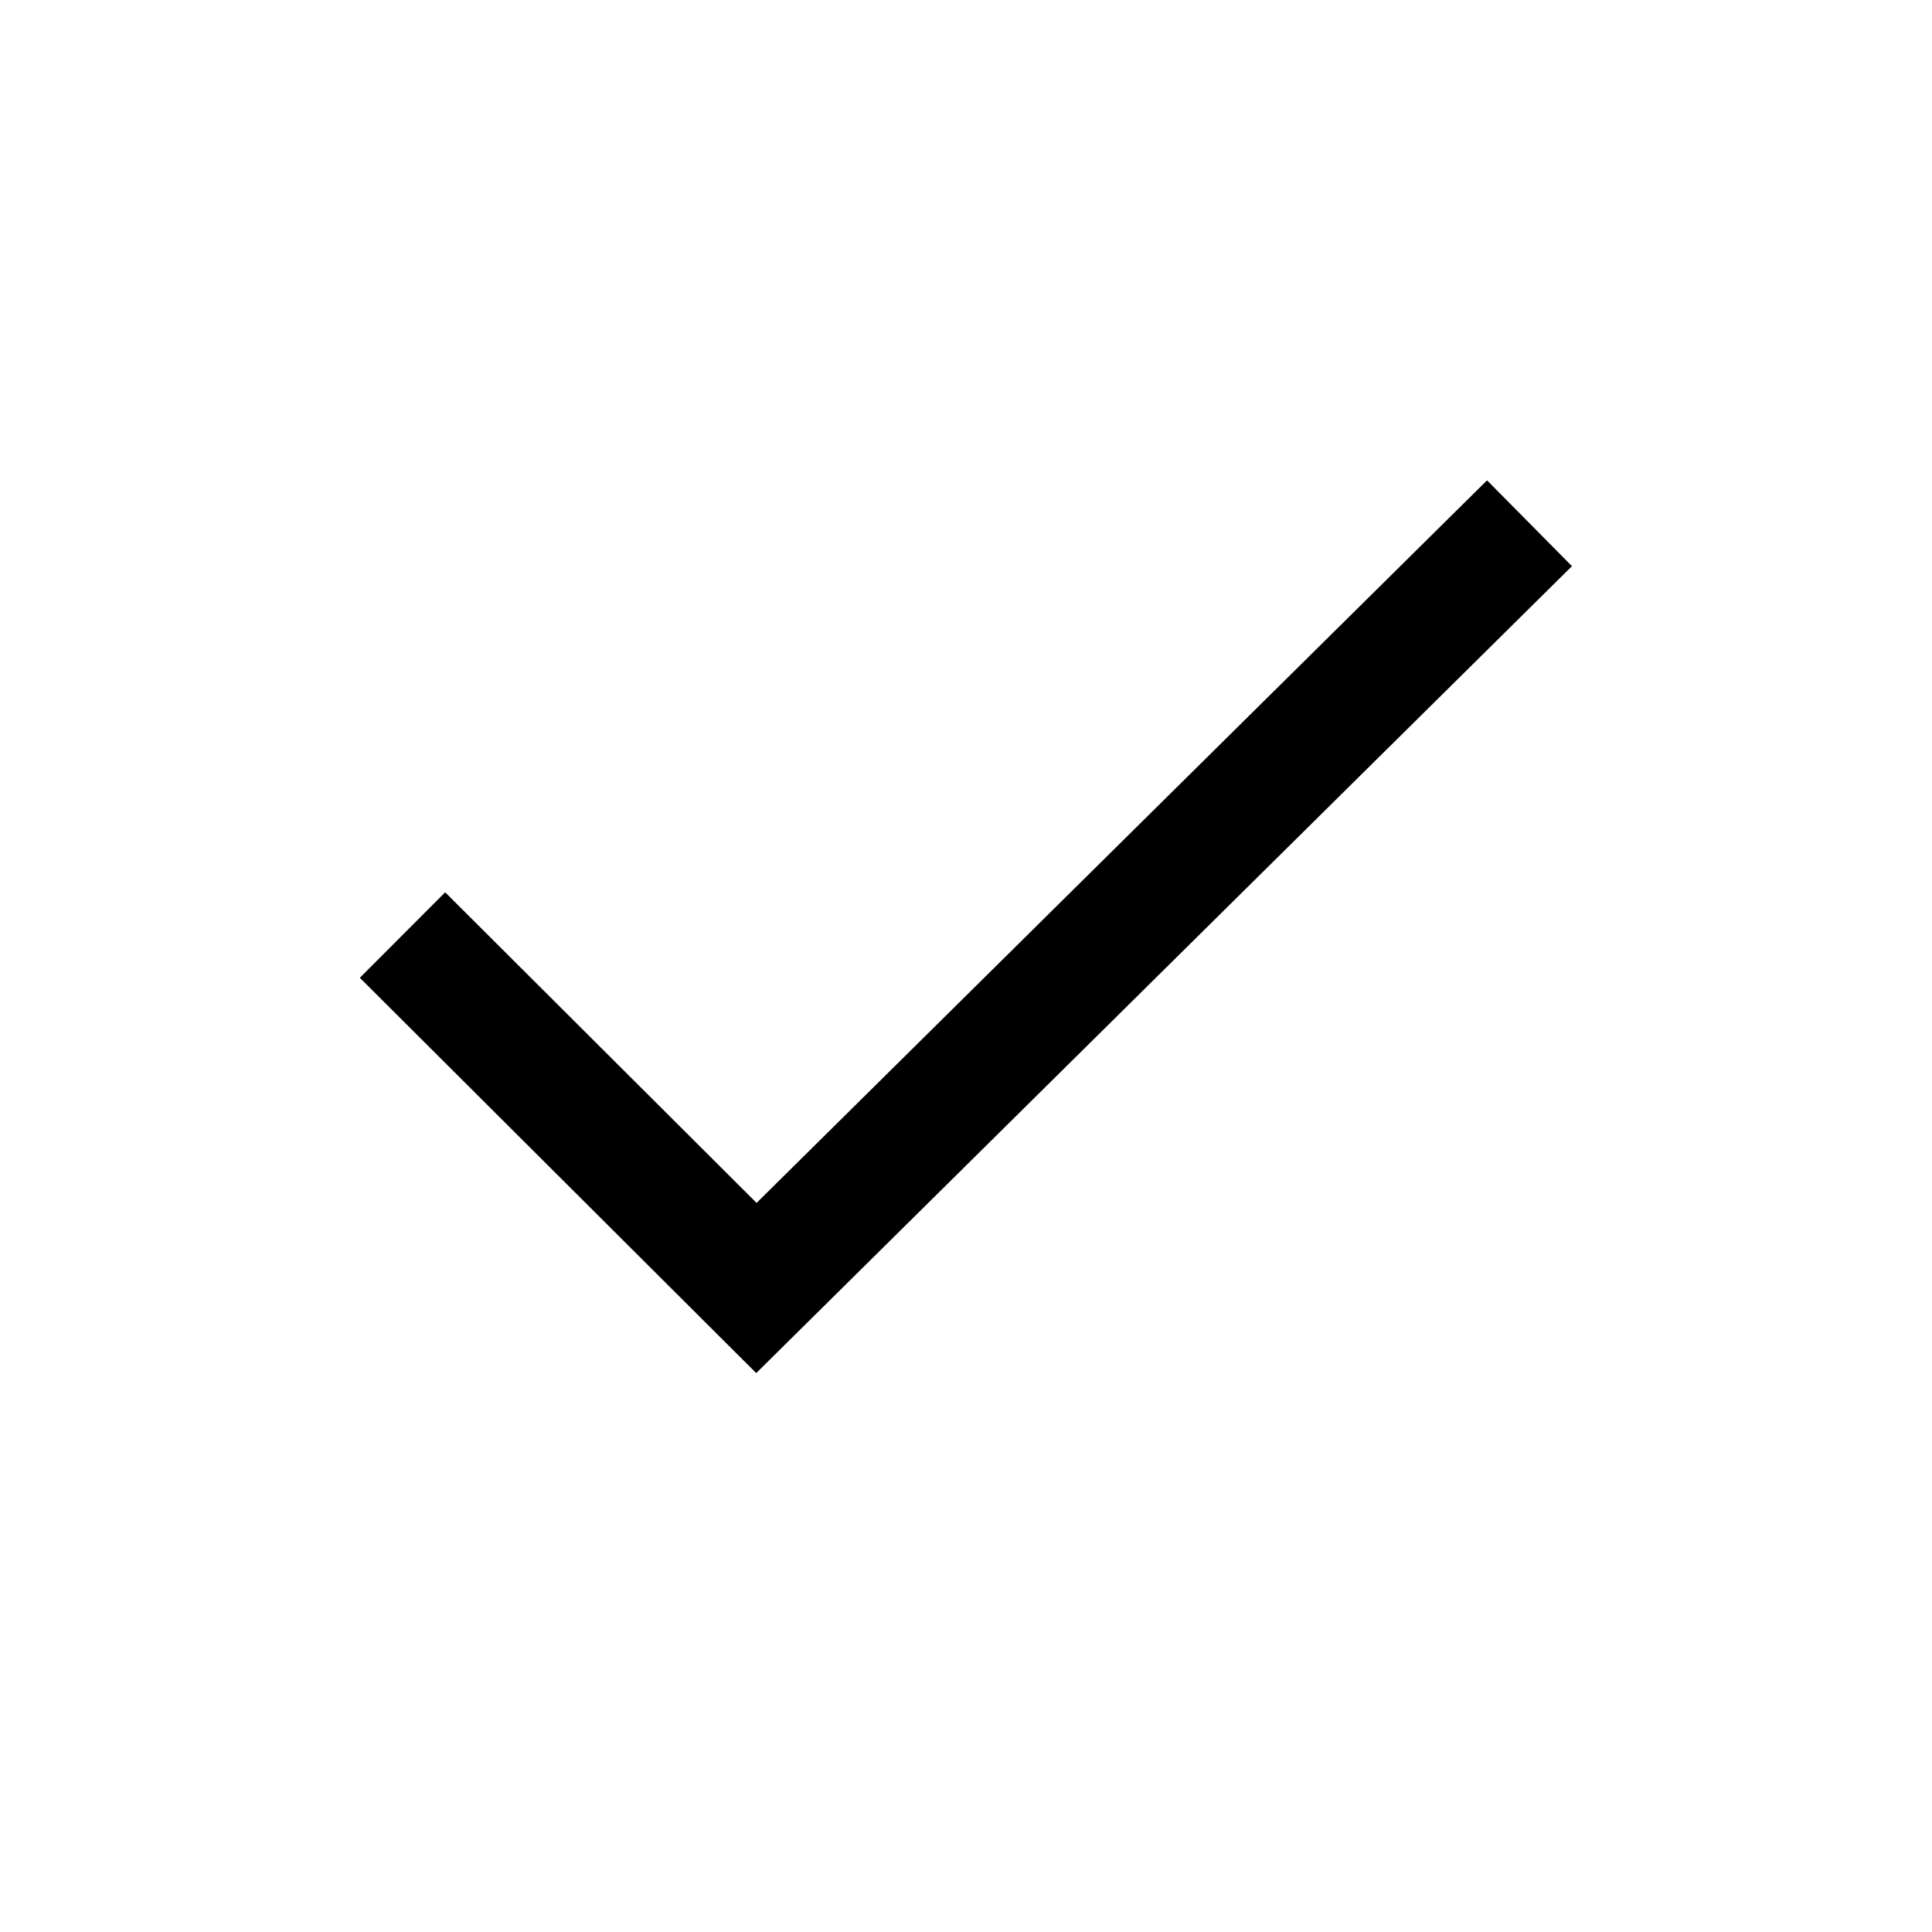
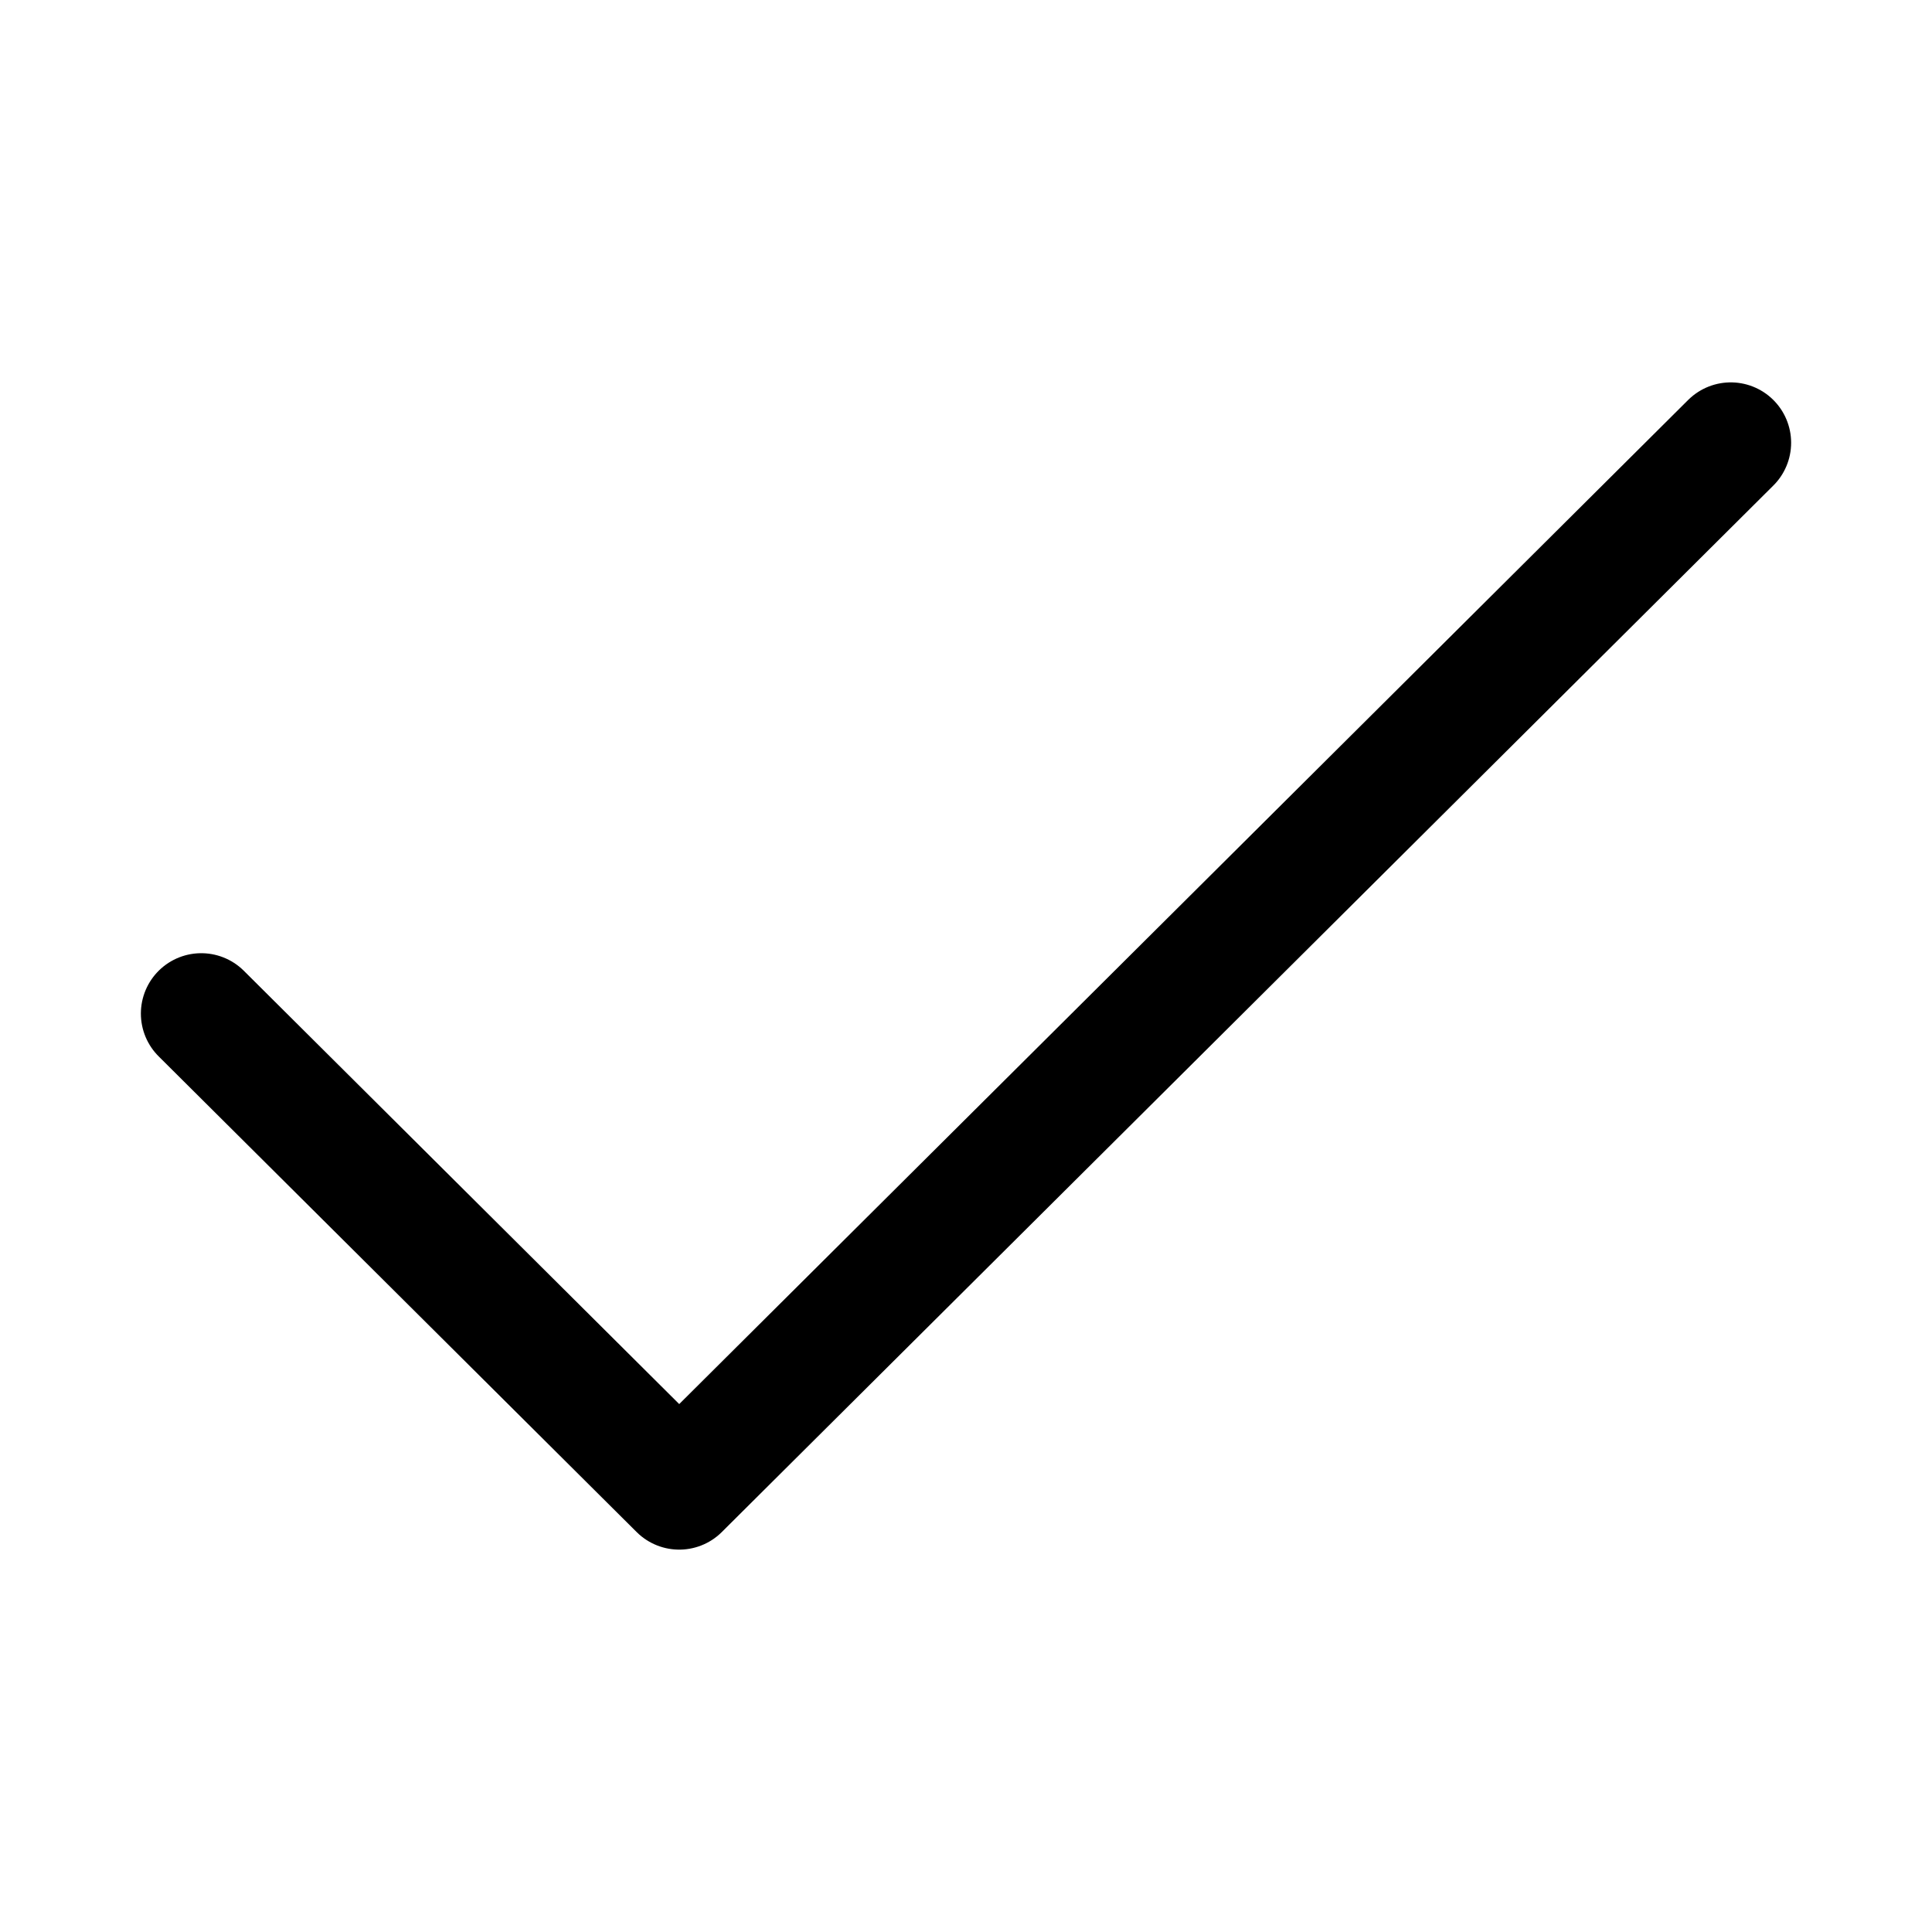
- <svg xmlns="http://www.w3.org/2000/svg" t="1653902512037" class="icon" viewBox="0 0 1024 1024" version="1.1" p-id="7988" width="200" height="200">
-   <path d="M235.947 472.939l-45.227 45.312 210.091 209.515 432.363-427.691-45.013-45.483-387.157 382.976z" p-id="7989" />
+ <svg xmlns="http://www.w3.org/2000/svg" width="24" height="24" viewBox="0 0 48 48" fill="none">
+   <path d="M43 11L16.875 37L5 25.182" stroke="currentColor" stroke-width="3" stroke-linecap="round" stroke-linejoin="round" />
</svg>
